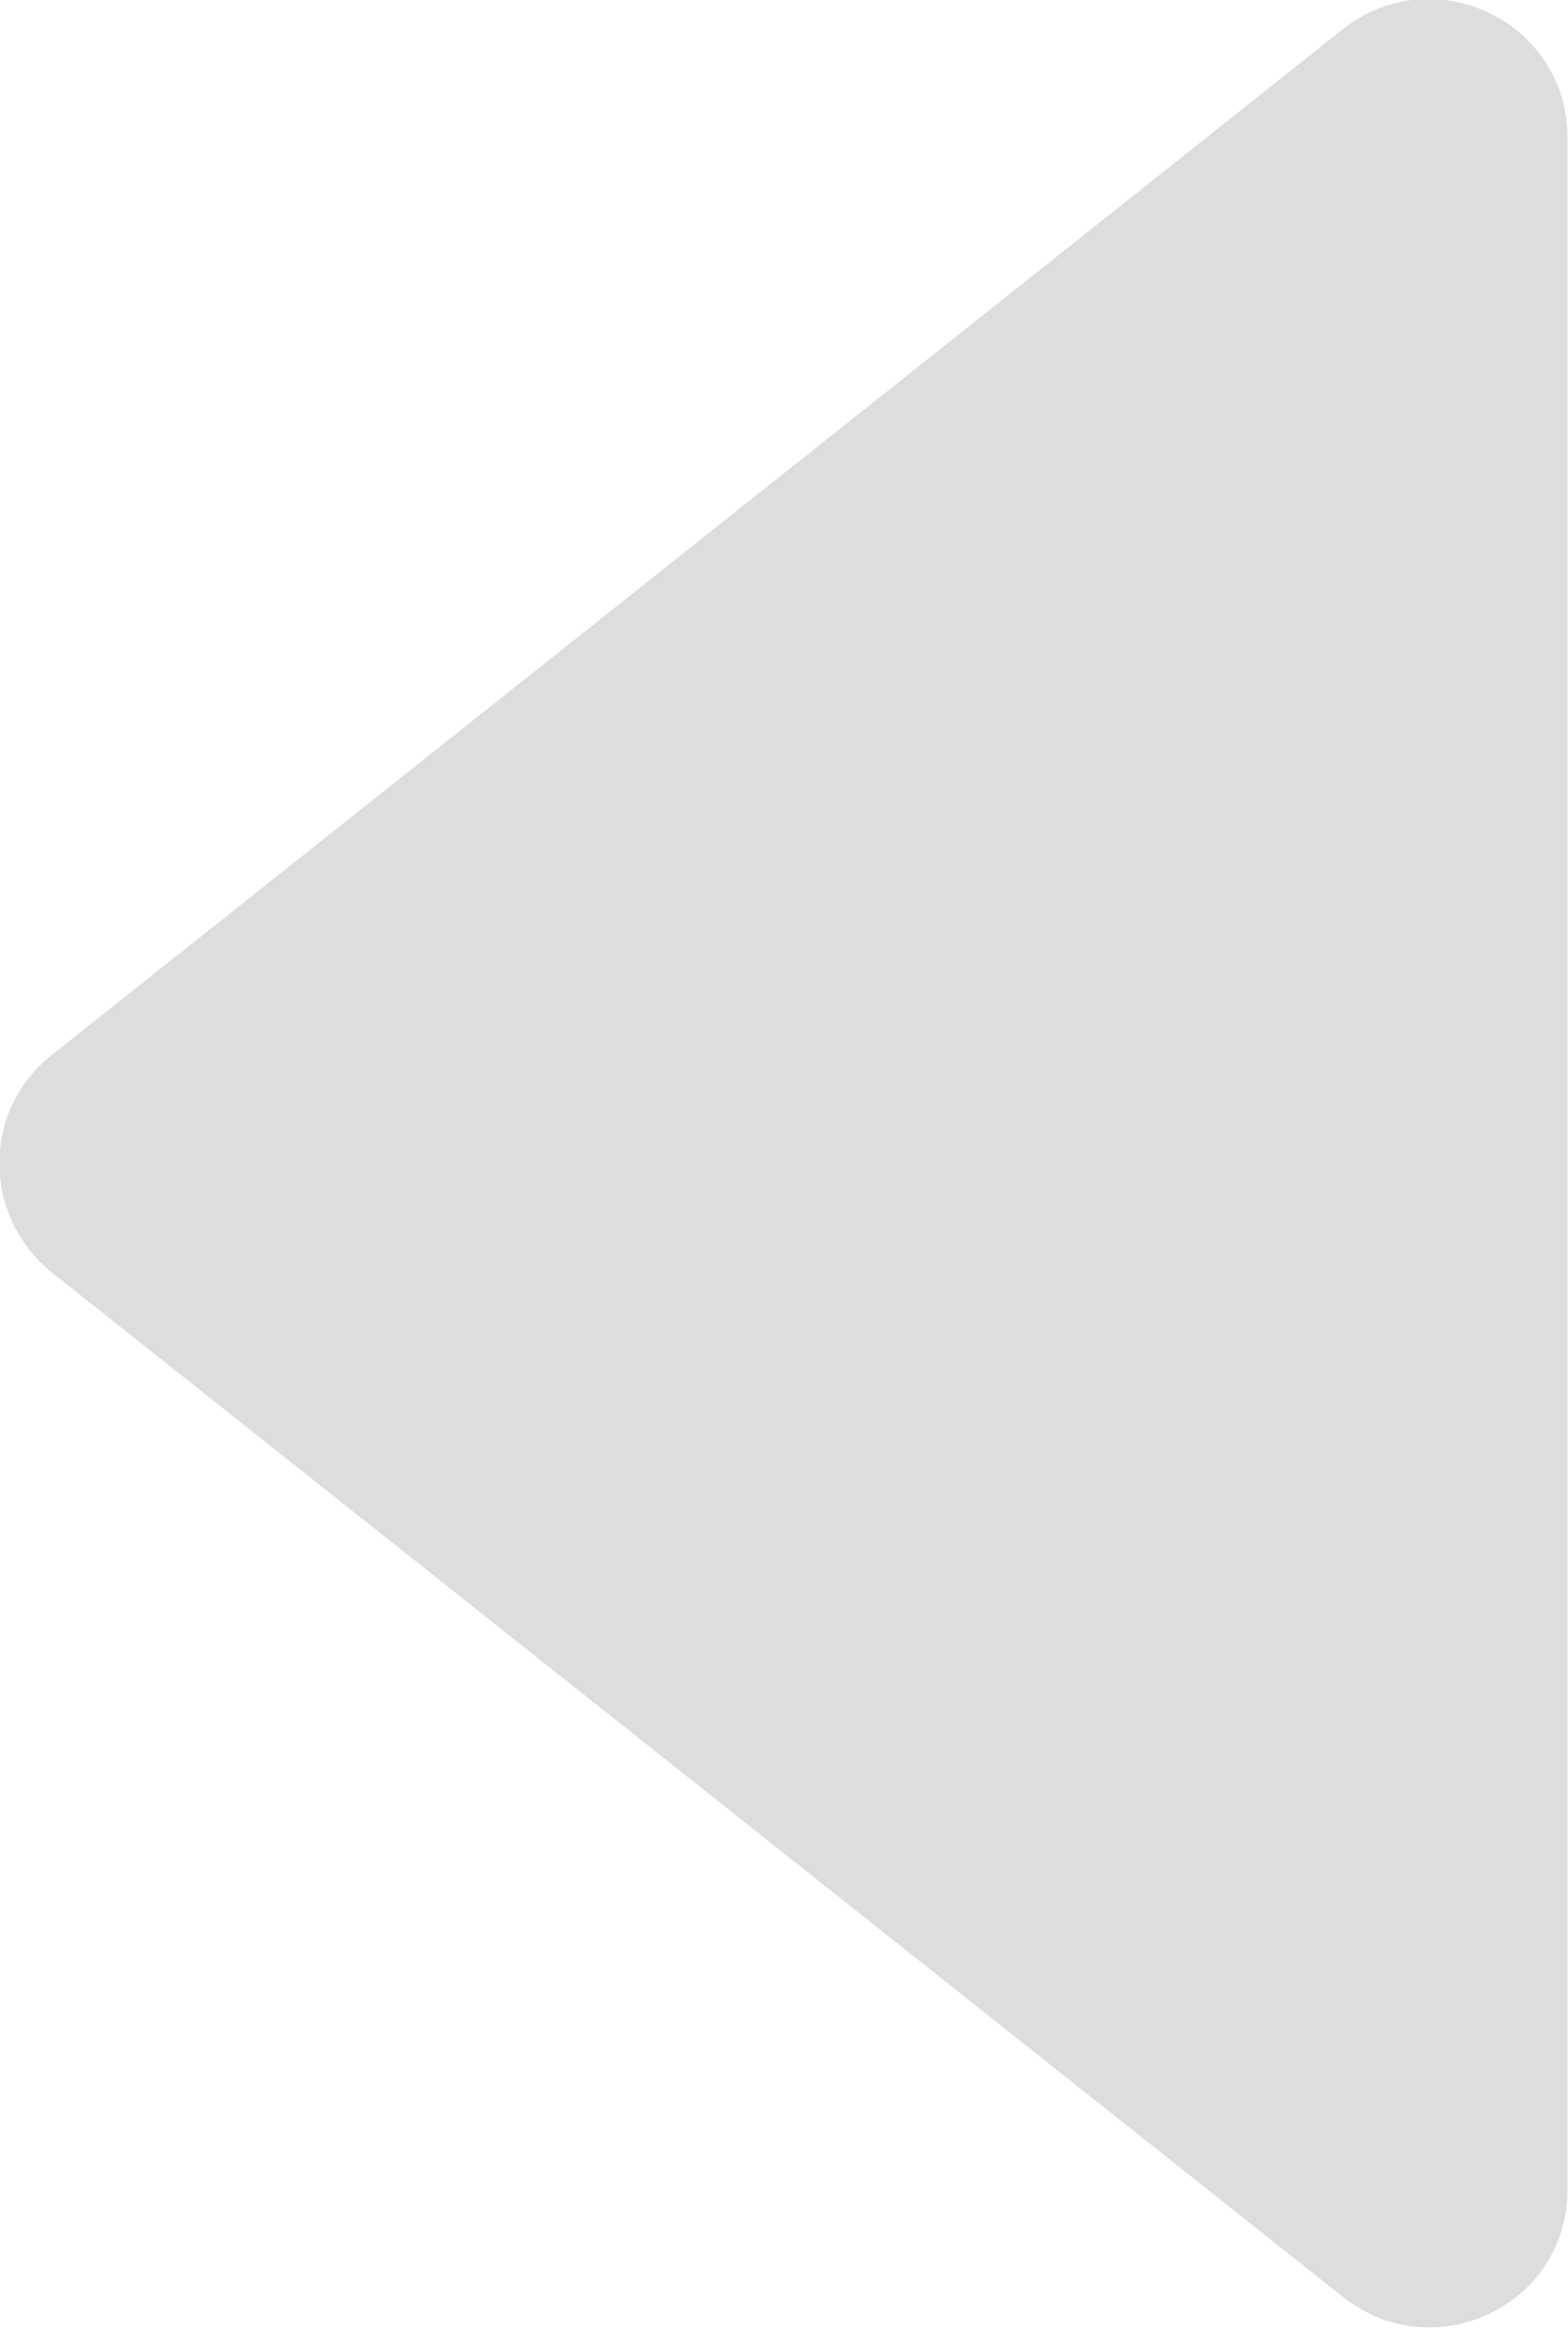
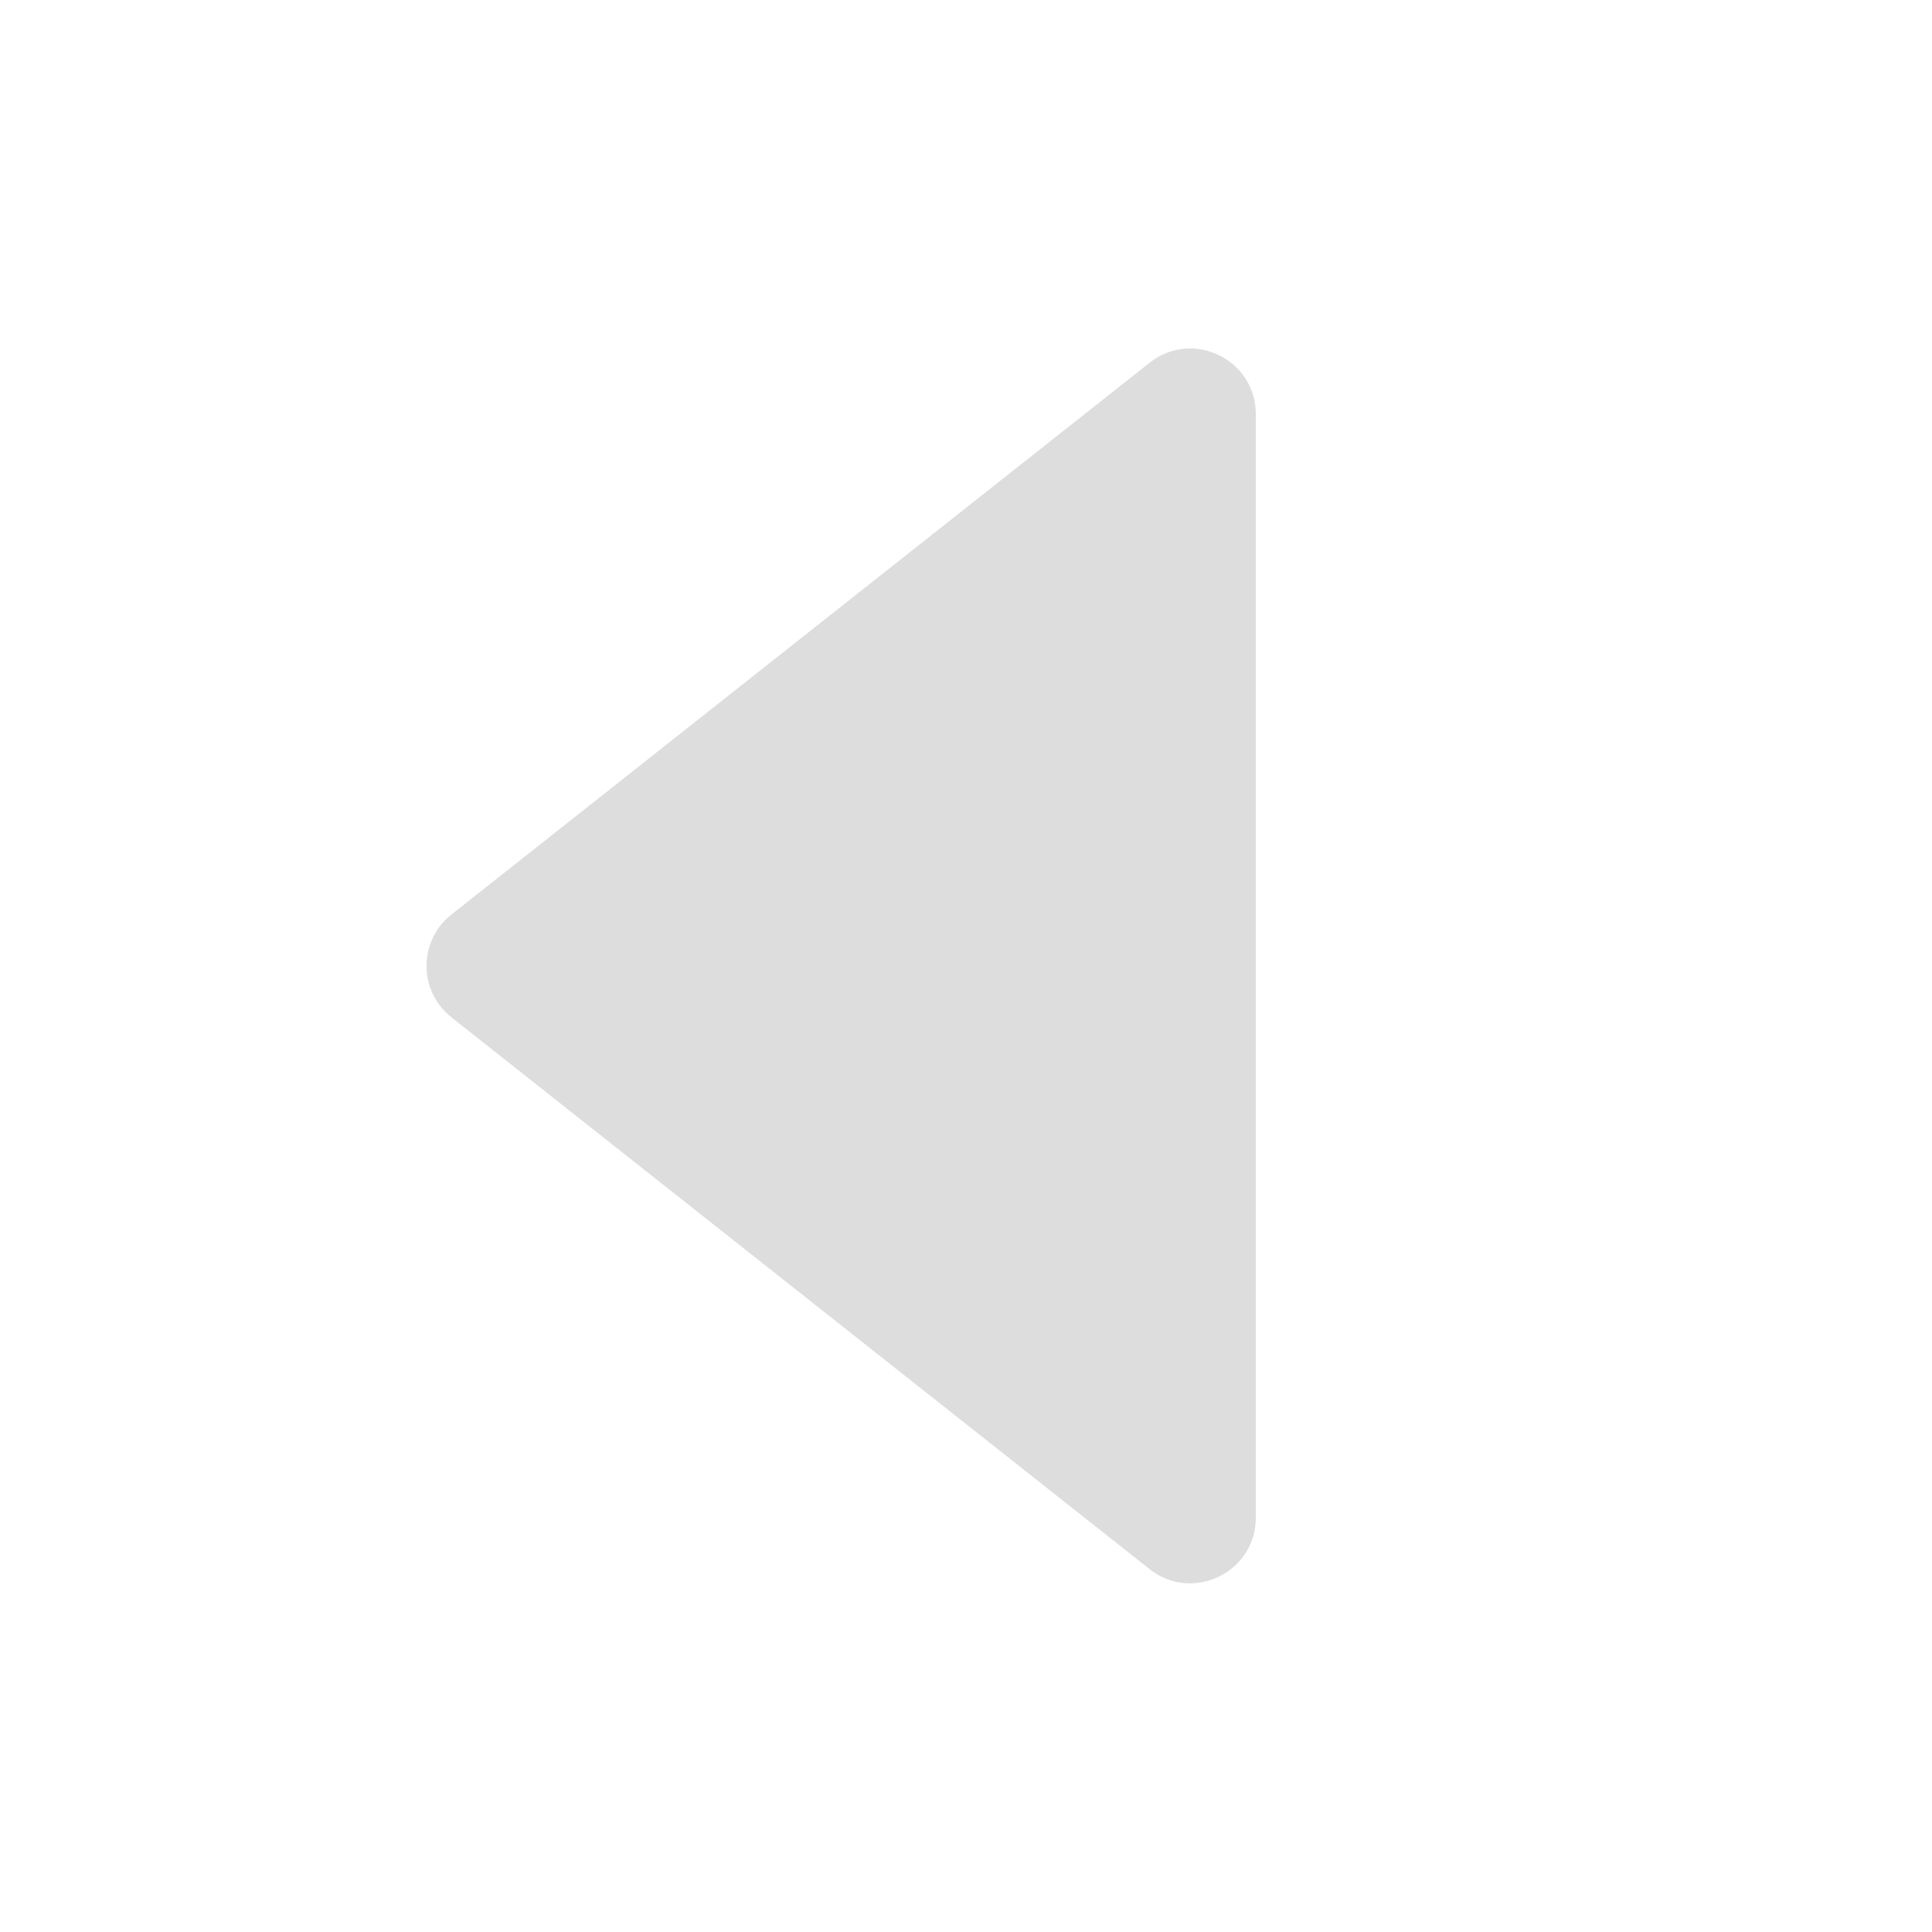
- <svg xmlns="http://www.w3.org/2000/svg" width="11.392" height="16.914" viewBox="0 0 11.392 16.914" fill="none">
-   <defs />
-   <path id="多边形 10" d="M0.37 9.24L9.76 16.69C10.42 17.21 11.39 16.75 11.39 15.91L11.39 1C11.39 0.16 10.42 -0.31 9.76 0.21L0.37 7.67C-0.13 8.07 -0.13 8.83 0.37 9.24Z" fill="#DDDDDD" fill-opacity="1" fill-rule="evenodd" />
+ <svg xmlns="http://www.w3.org/2000/svg" viewBox="0 0 25 25" width="25" height="25" fill="none" customFrame="#000000">
+   <rect id="容器 19" width="25" height="25" x="0" y="0" transform="matrix(0,-1,1,0,0,25)" />
+   <path id="多边形 9" d="M18.072 9.876C18.512 10.432 18.116 11.25 17.407 11.25L3.127 11.25C2.418 11.25 2.022 10.432 2.461 9.876L9.601 0.842C9.941 0.412 10.592 0.412 10.932 0.842L18.072 9.876Z" fill="rgb(221,221,221)" fill-rule="evenodd" transform="matrix(0,-1,1,0,5,22.7656)" />
</svg>
